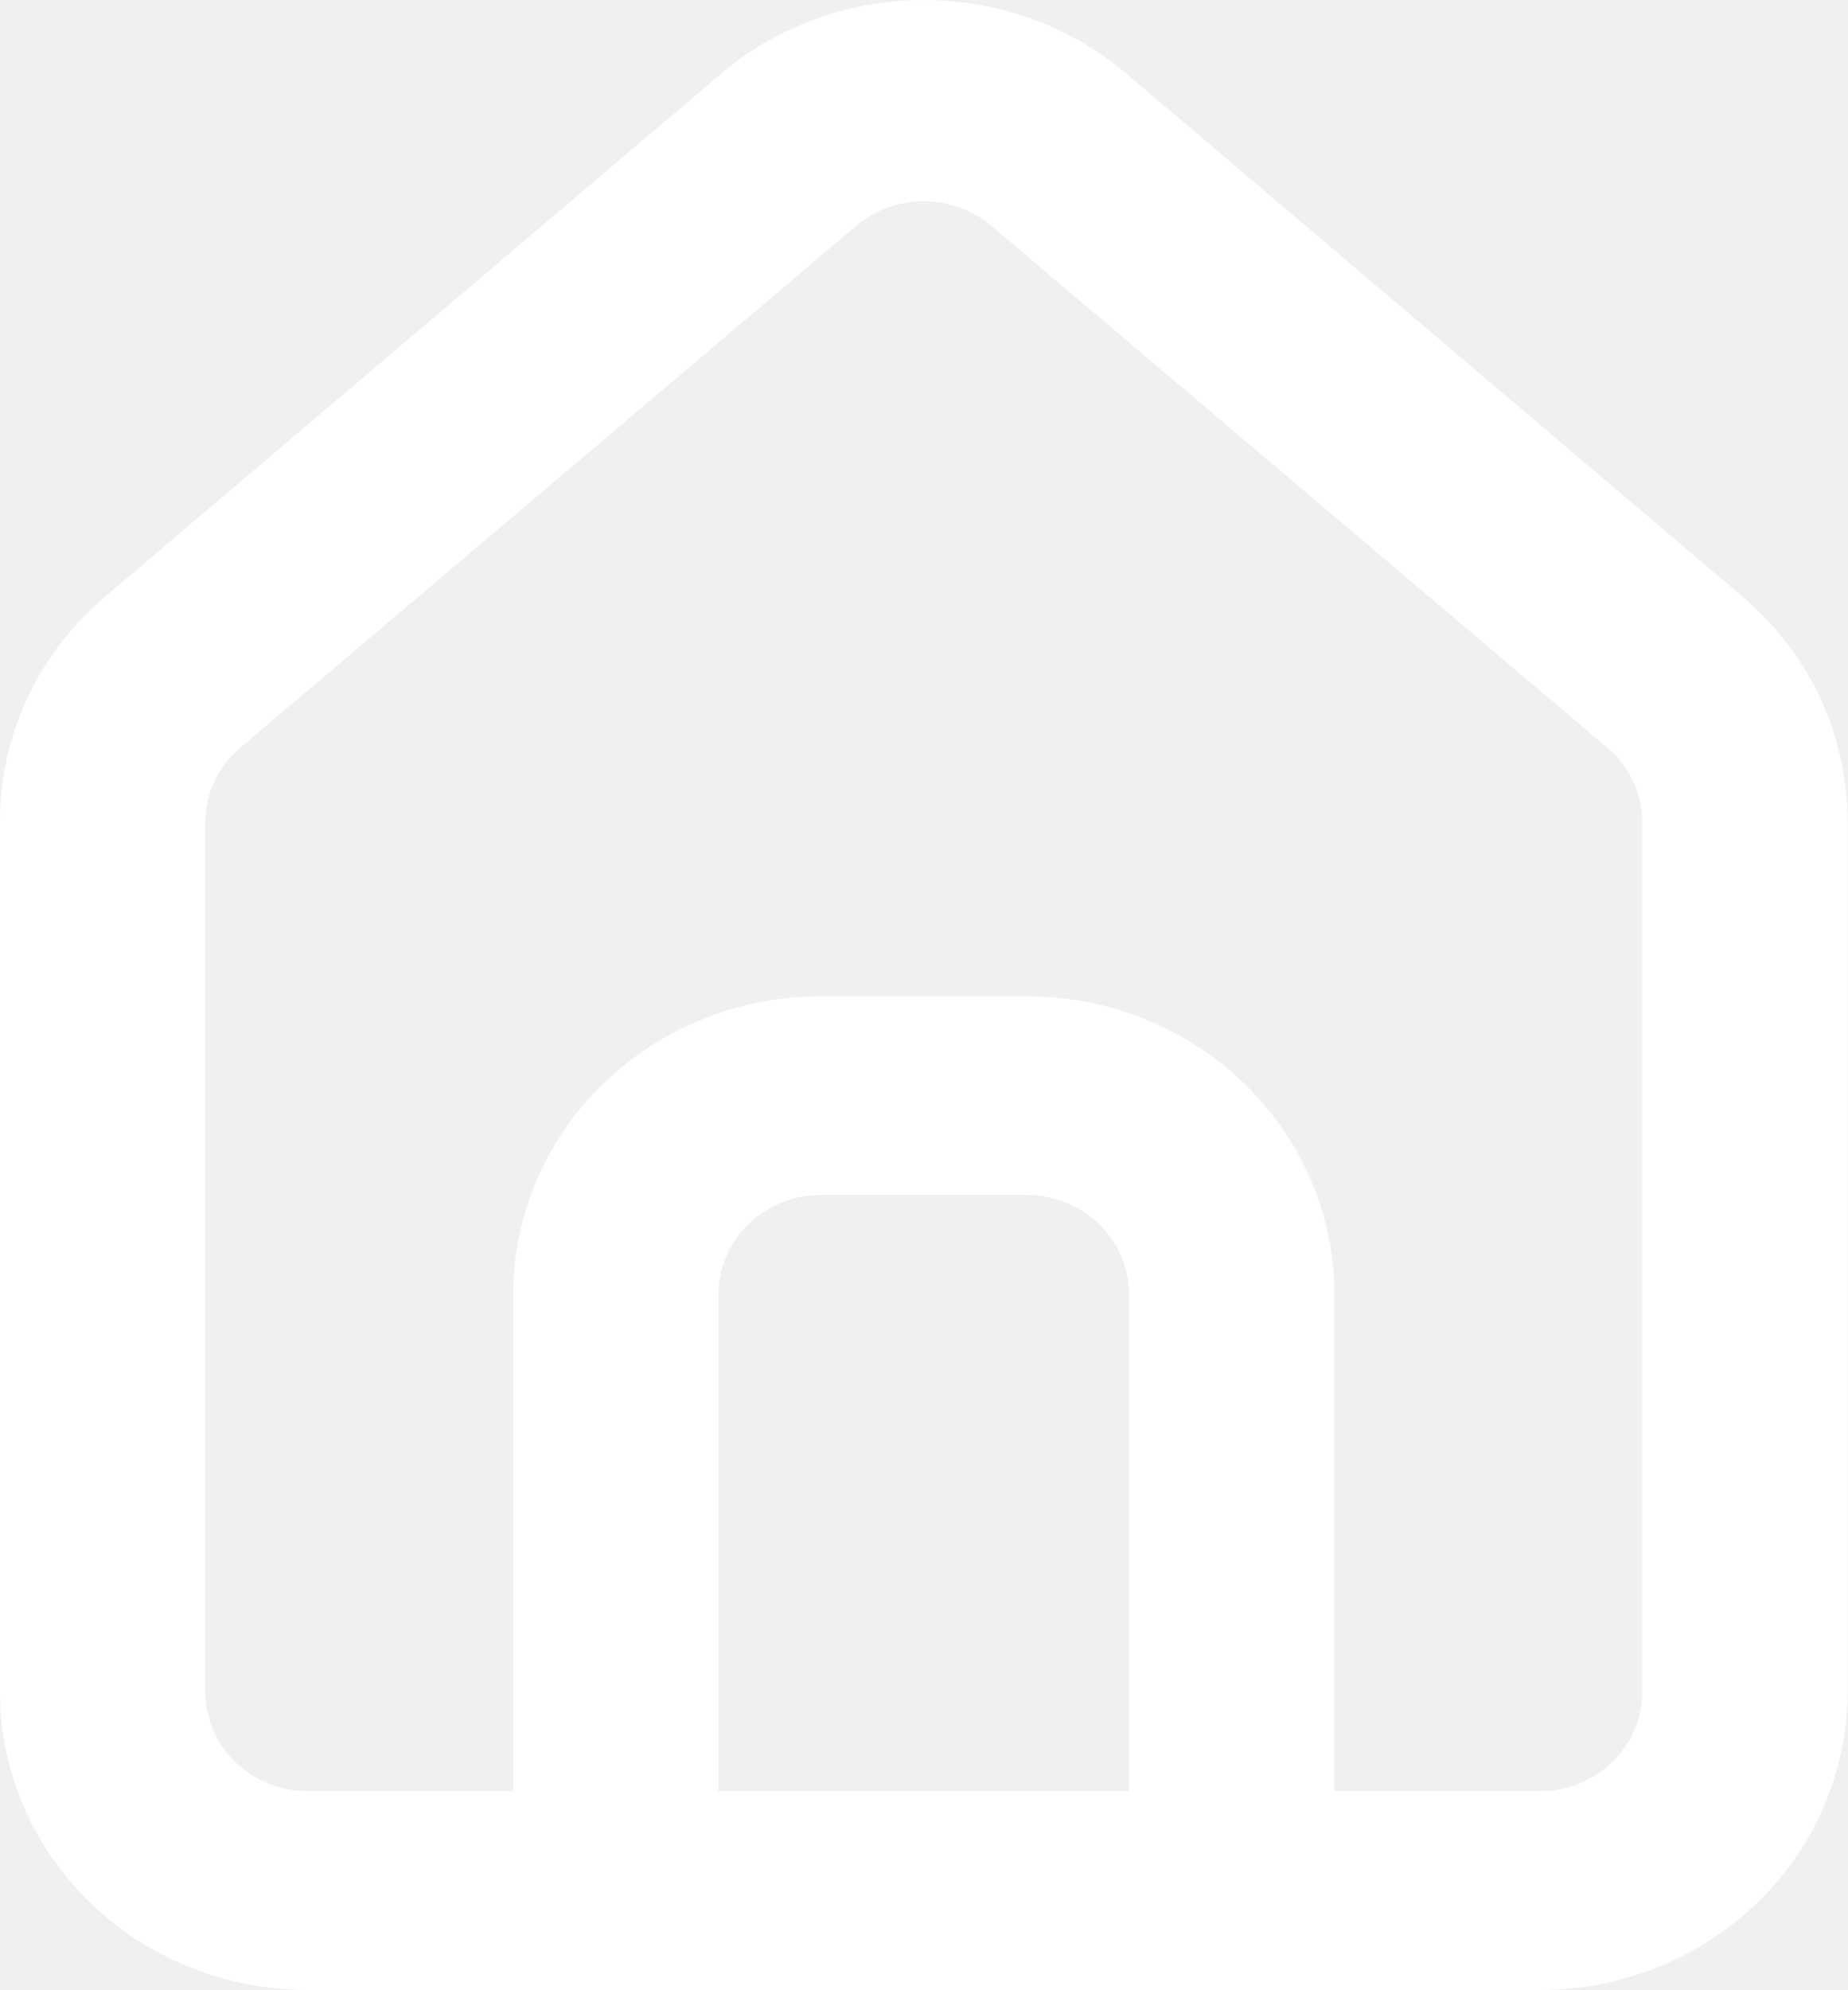
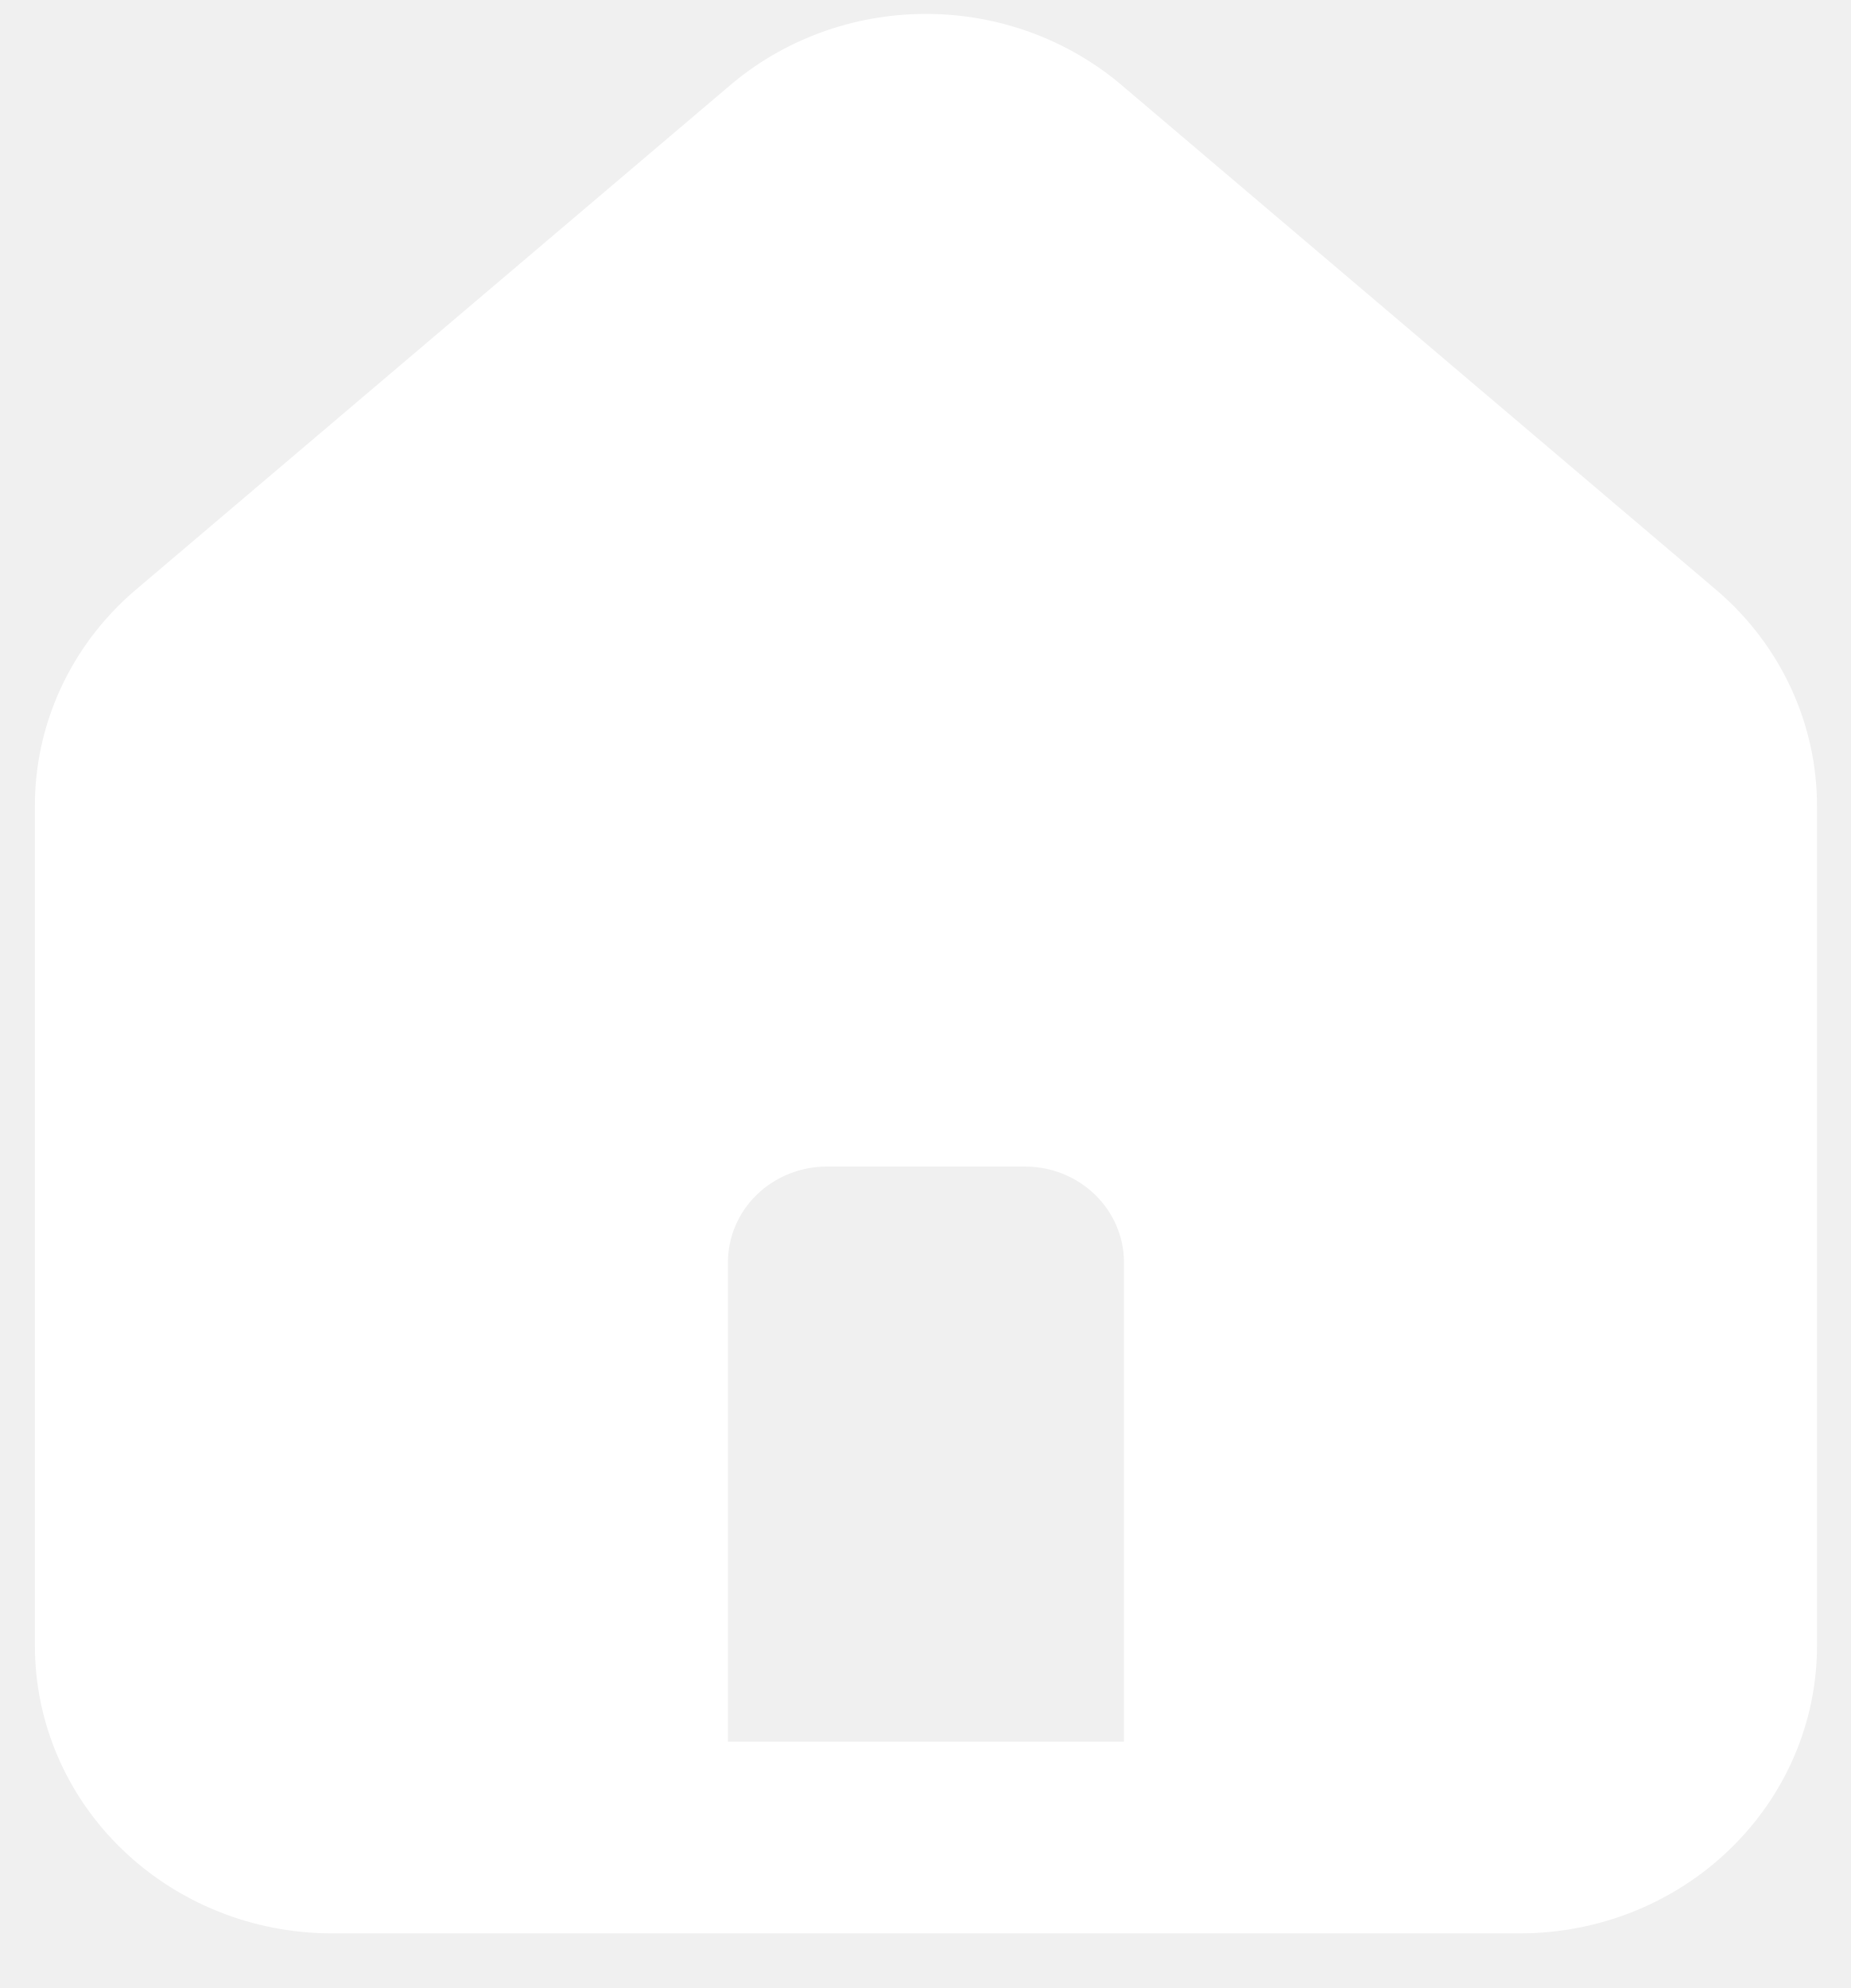
- <svg xmlns="http://www.w3.org/2000/svg" width="26" height="28" viewBox="0 0 26 28" fill="none">
-   <path d="M24.555 8.423L15.889 1.068C15.094 0.38 14.066 0 13 0C11.934 0 10.906 0.38 10.111 1.068L1.445 8.423C0.986 8.821 0.62 9.308 0.371 9.853C0.122 10.398 -0.005 10.988 0 11.584V23.805C0 24.918 0.457 25.985 1.269 26.771C2.082 27.558 3.184 28 4.333 28H21.667C22.816 28 23.918 27.558 24.731 26.771C25.543 25.985 26 24.918 26 23.805V11.57C26.003 10.976 25.875 10.389 25.627 9.846C25.378 9.304 25.012 8.819 24.555 8.423ZM15.889 25.203H10.111V18.212C10.111 17.841 10.263 17.485 10.534 17.223C10.805 16.961 11.172 16.813 11.556 16.813H14.444C14.828 16.813 15.195 16.961 15.466 17.223C15.737 17.485 15.889 17.841 15.889 18.212V25.203ZM23.111 23.805C23.111 24.176 22.959 24.532 22.688 24.794C22.417 25.056 22.05 25.203 21.667 25.203H18.778V18.212C18.778 17.099 18.321 16.032 17.509 15.245C16.696 14.459 15.594 14.017 14.444 14.017H11.556C10.406 14.017 9.304 14.459 8.492 15.245C7.679 16.032 7.222 17.099 7.222 18.212V25.203H4.333C3.95 25.203 3.583 25.056 3.312 24.794C3.041 24.532 2.889 24.176 2.889 23.805V11.57C2.889 11.371 2.933 11.175 3.018 10.994C3.103 10.813 3.226 10.652 3.38 10.521L12.047 3.18C12.31 2.956 12.649 2.832 13 2.832C13.351 2.832 13.69 2.956 13.953 3.18L22.62 10.521C22.774 10.652 22.898 10.813 22.982 10.994C23.067 11.175 23.111 11.371 23.111 11.57V23.805Z" fill="white" />
+ <svg xmlns="http://www.w3.org/2000/svg" width="27" height="29" viewBox="0 0 27 29" fill="none">
+   <path d="M25.064 8.627L16.398 1.271C15.603 0.583 14.575 0.203 13.509 0.203C12.443 0.203 11.414 0.583 10.62 1.271L1.953 8.627C1.494 9.024 1.128 9.511 0.879 10.056C0.63 10.601 0.504 11.191 0.509 11.787V24.008C0.509 25.121 0.965 26.188 1.778 26.974C2.591 27.761 3.693 28.203 4.842 28.203H22.175C23.325 28.203 24.427 27.761 25.239 26.974C26.052 26.188 26.509 25.121 26.509 24.008V11.773C26.511 11.179 26.384 10.592 26.135 10.05C25.886 9.507 25.521 9.022 25.064 8.627ZM16.398 25.407H10.62V18.415C10.62 18.044 10.772 17.688 11.043 17.426C11.314 17.164 11.681 17.017 12.064 17.017H14.953C15.336 17.017 15.704 17.164 15.974 17.426C16.245 17.688 16.398 18.044 16.398 18.415V25.407Z" fill="white" />
</svg>
